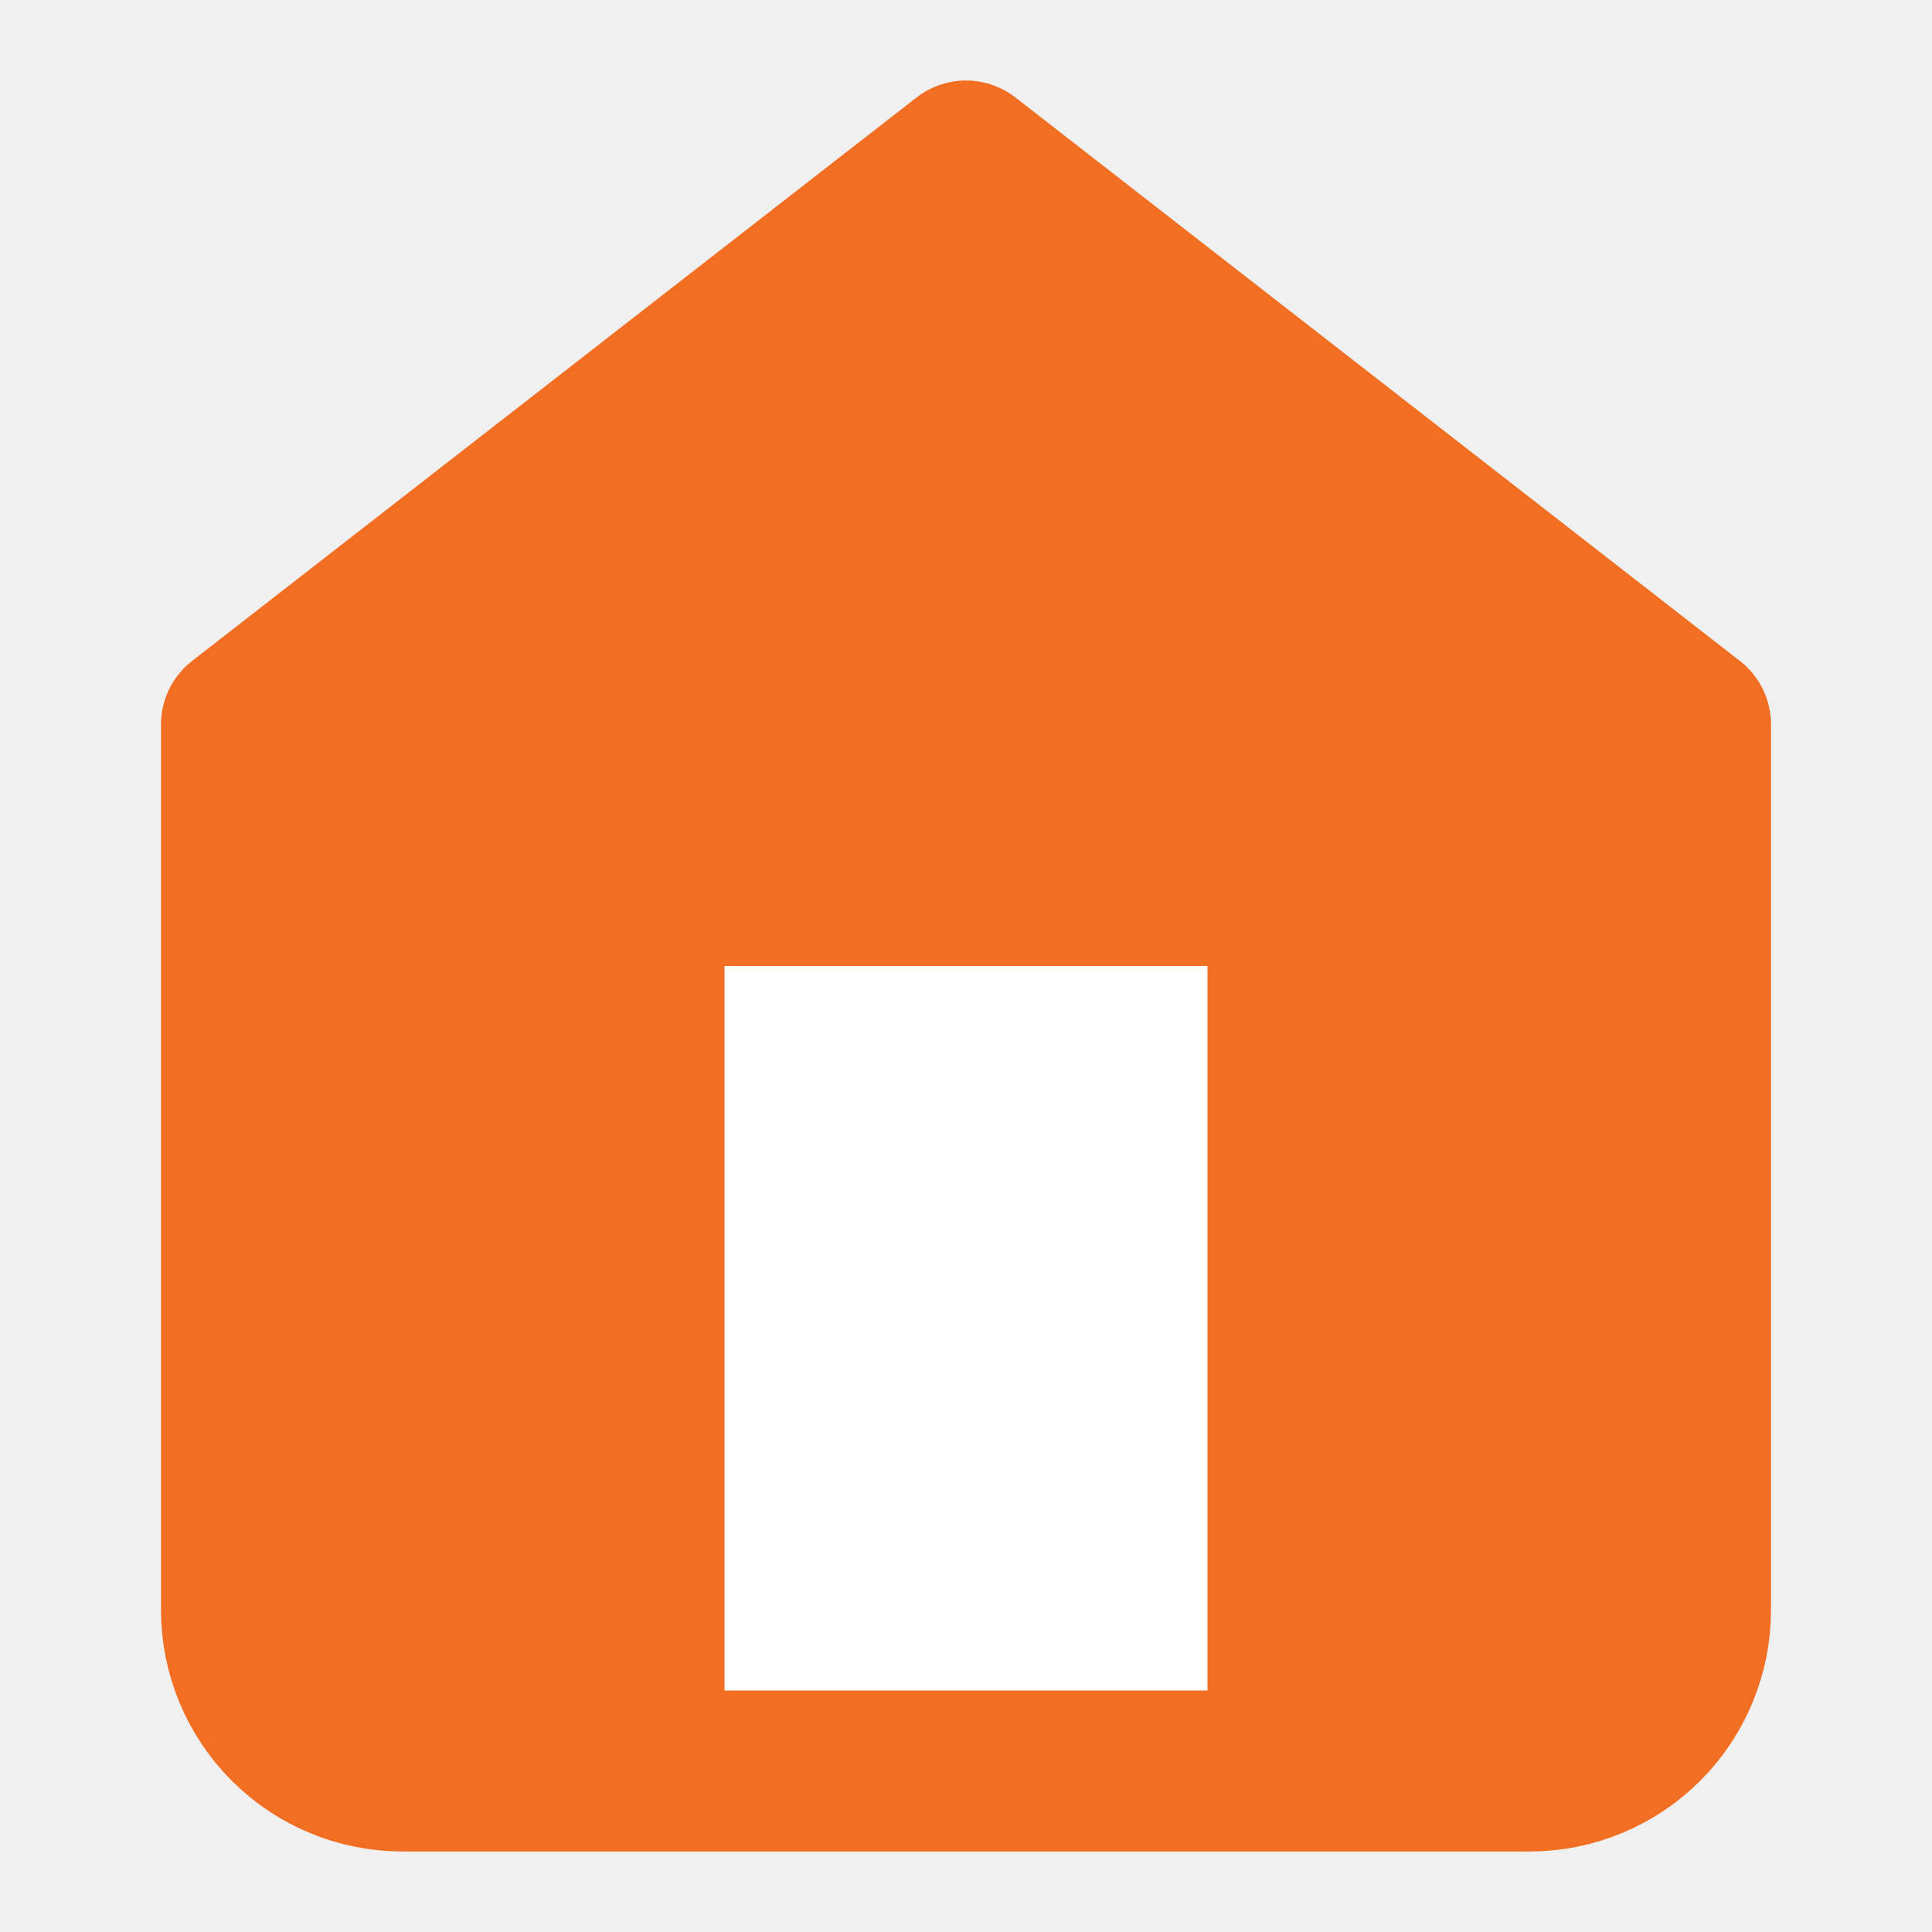
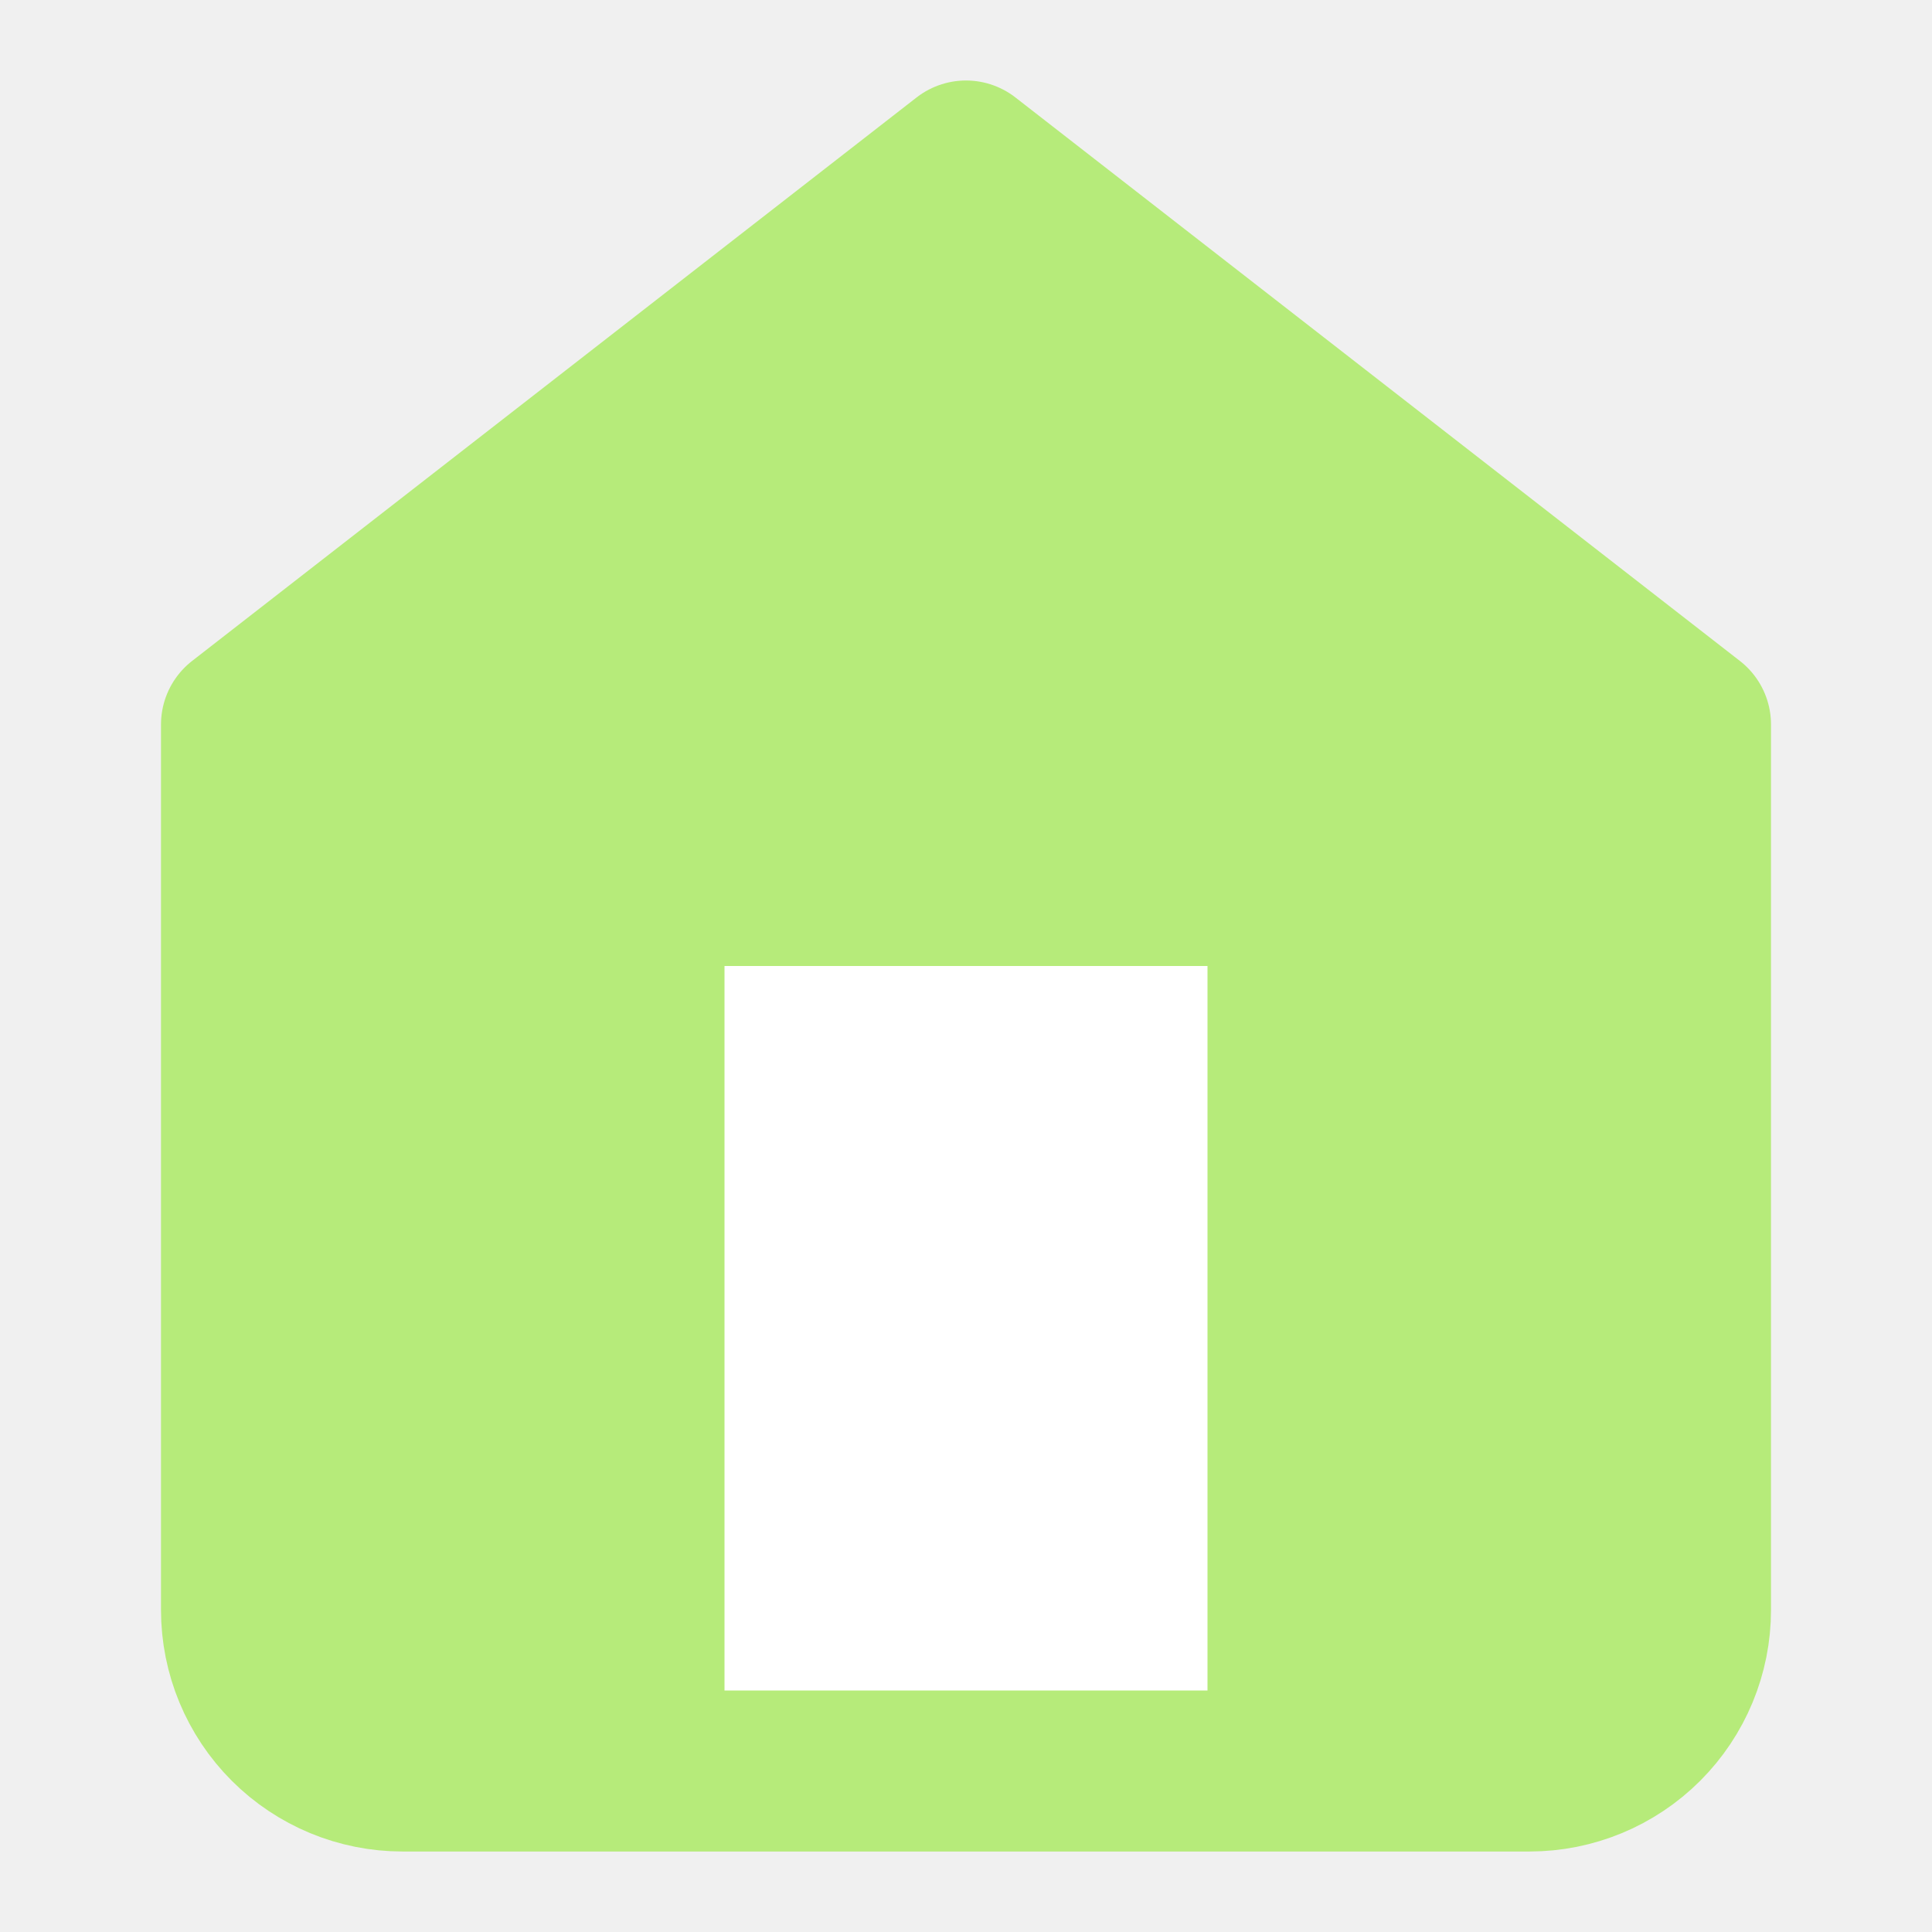
<svg xmlns="http://www.w3.org/2000/svg" width="24" height="24" viewBox="0 0 24 24" fill="none">
-   <path d="M3 9L12 2L21 9V20C21 20.53 20.789 21.039 20.414 21.414C20.039 21.789 19.53 22 19 22H5C4.47 22 3.961 21.789 3.586 21.414C3.211 21.039 3 20.53 3 20V9Z" fill="#F26E22" stroke="#F26E22" stroke-width="2" stroke-linecap="round" stroke-linejoin="round" />
+   <path d="M3 9L12 2L21 9V20C21 20.53 20.789 21.039 20.414 21.414C20.039 21.789 19.53 22 19 22H5C4.47 22 3.961 21.789 3.586 21.414C3.211 21.039 3 20.53 3 20V9Z" fill="#b6eb7a" stroke="#b6eb7a" stroke-width="2" stroke-linecap="round" stroke-linejoin="round" />
  <path d="M8 21V11H16V21" fill="white" />
-   <path d="M8 21V11H16V21" stroke="#F26E22" stroke-width="2" stroke-linecap="round" stroke-linejoin="round" />
+   <path d="M8 21V11H16V21" stroke="#b6eb7a" stroke-width="2" stroke-linecap="round" stroke-linejoin="round" />
</svg>
